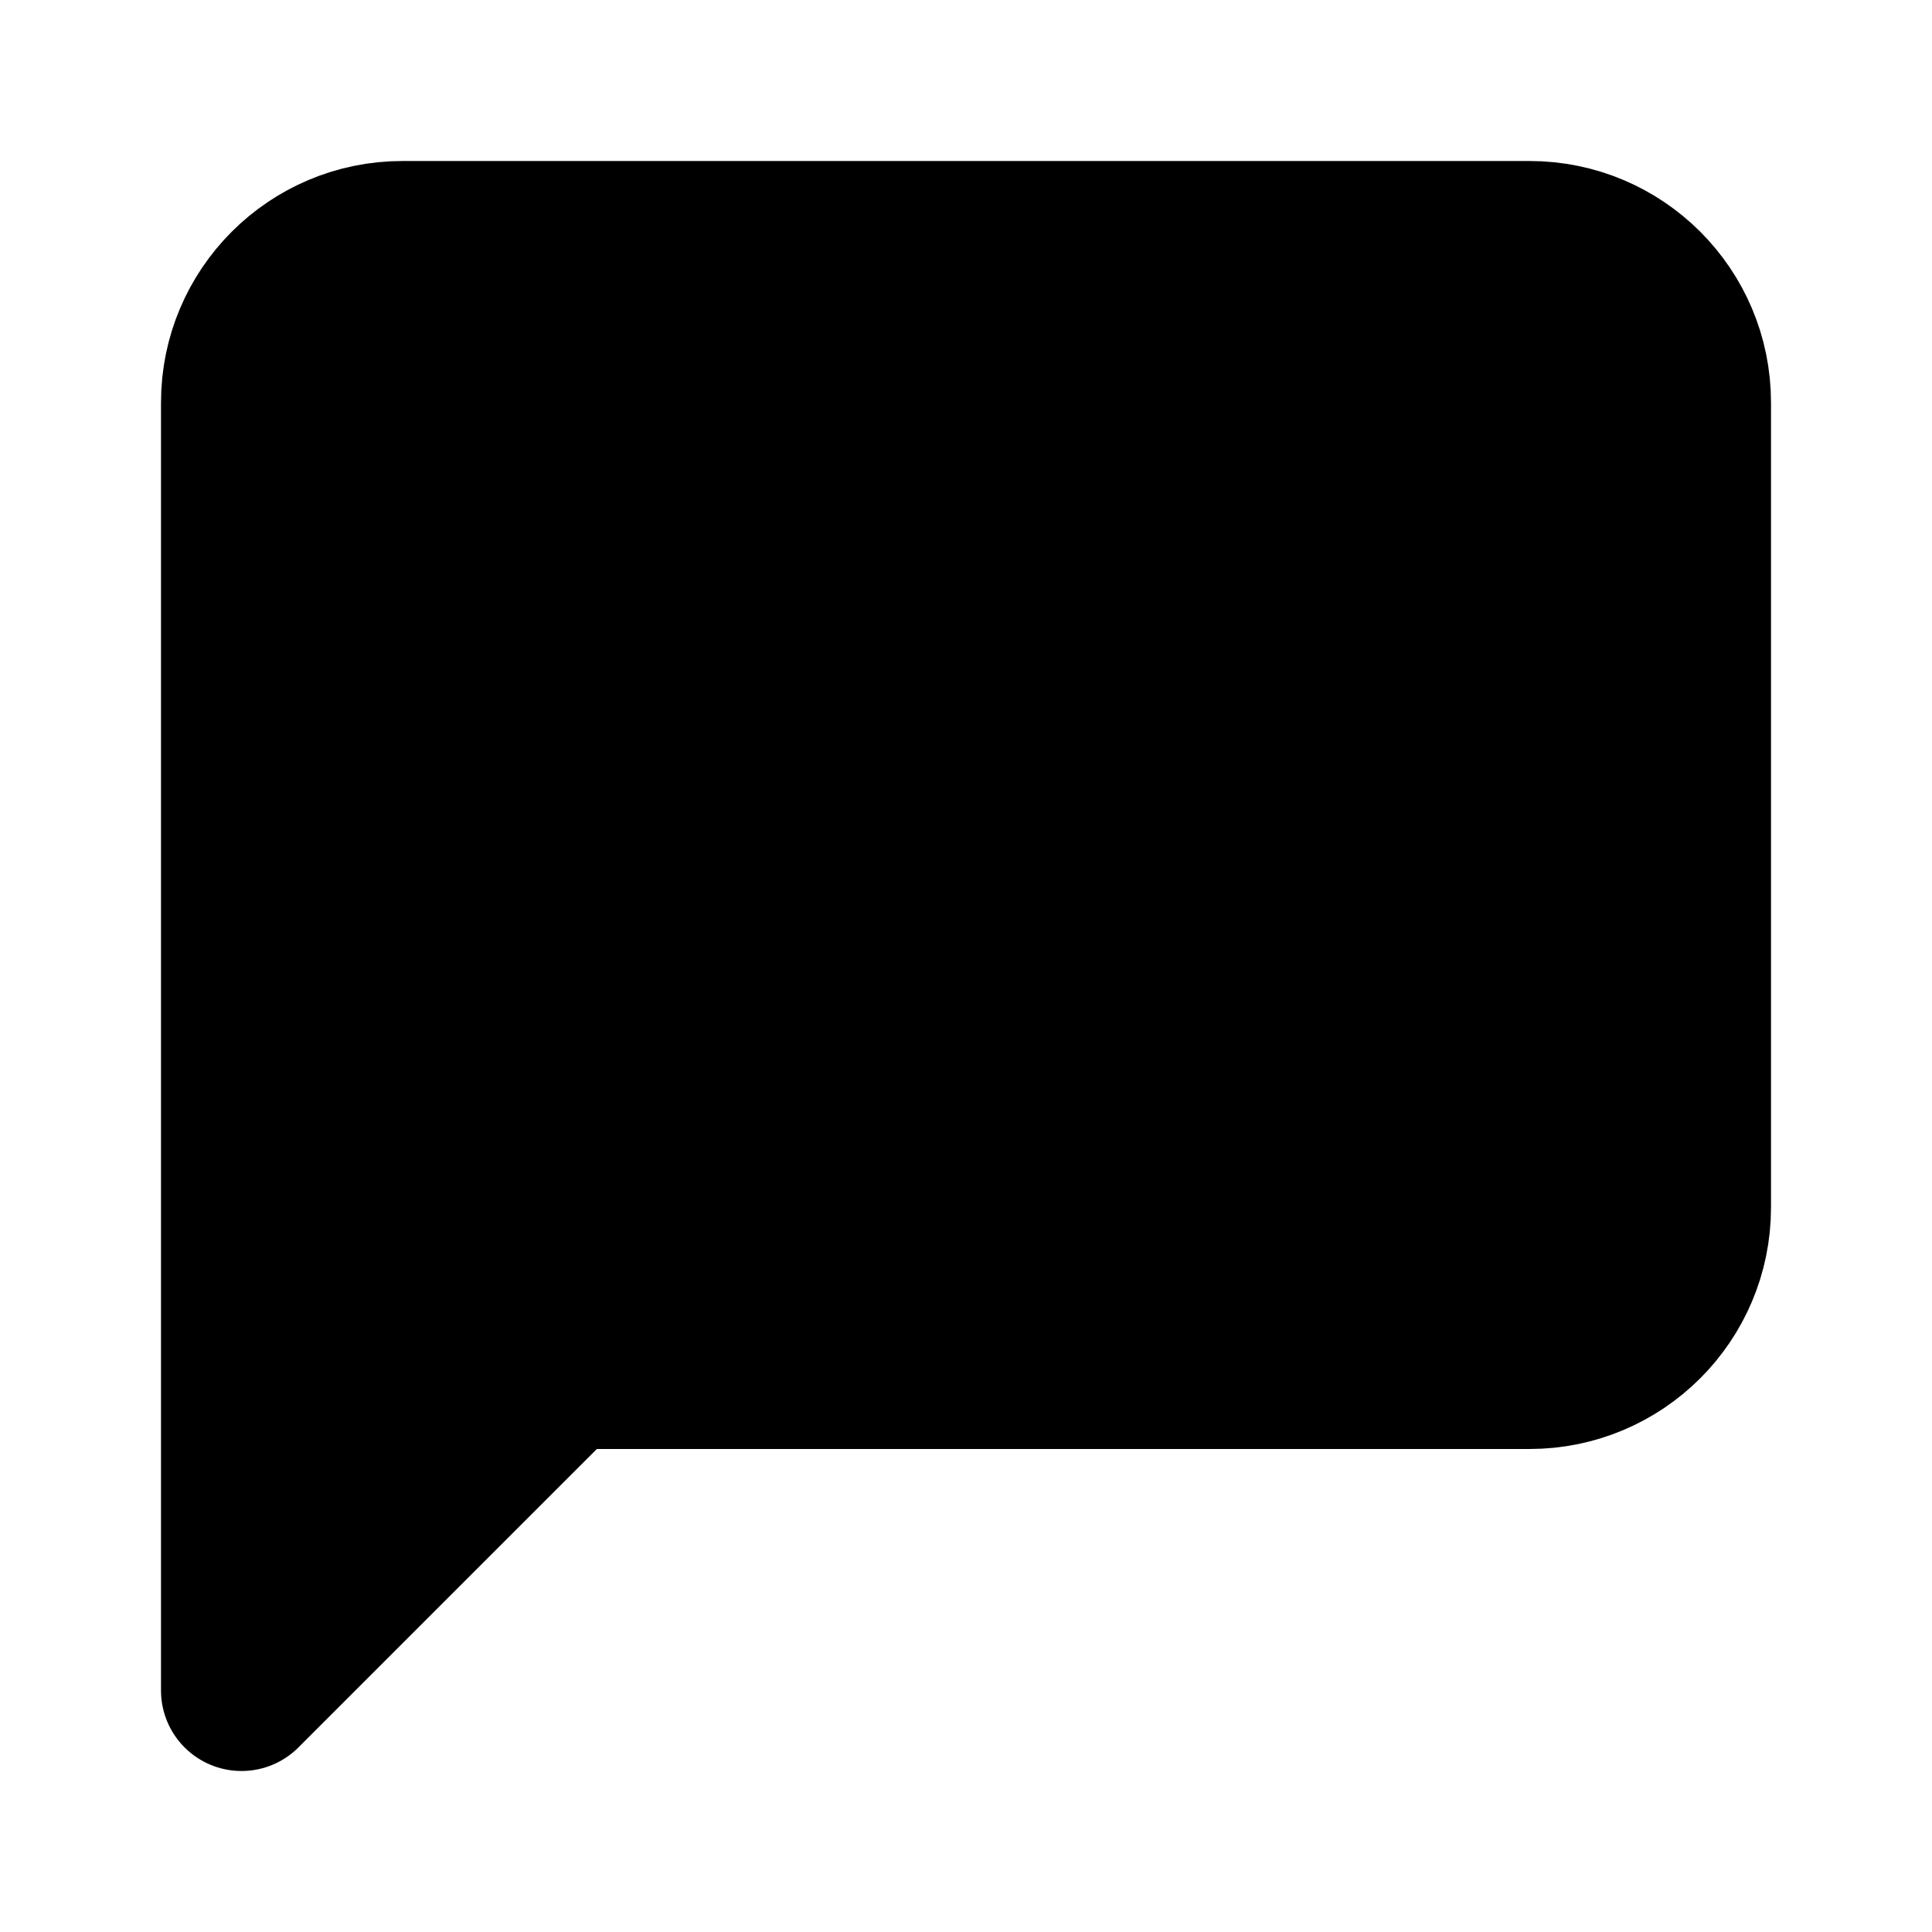
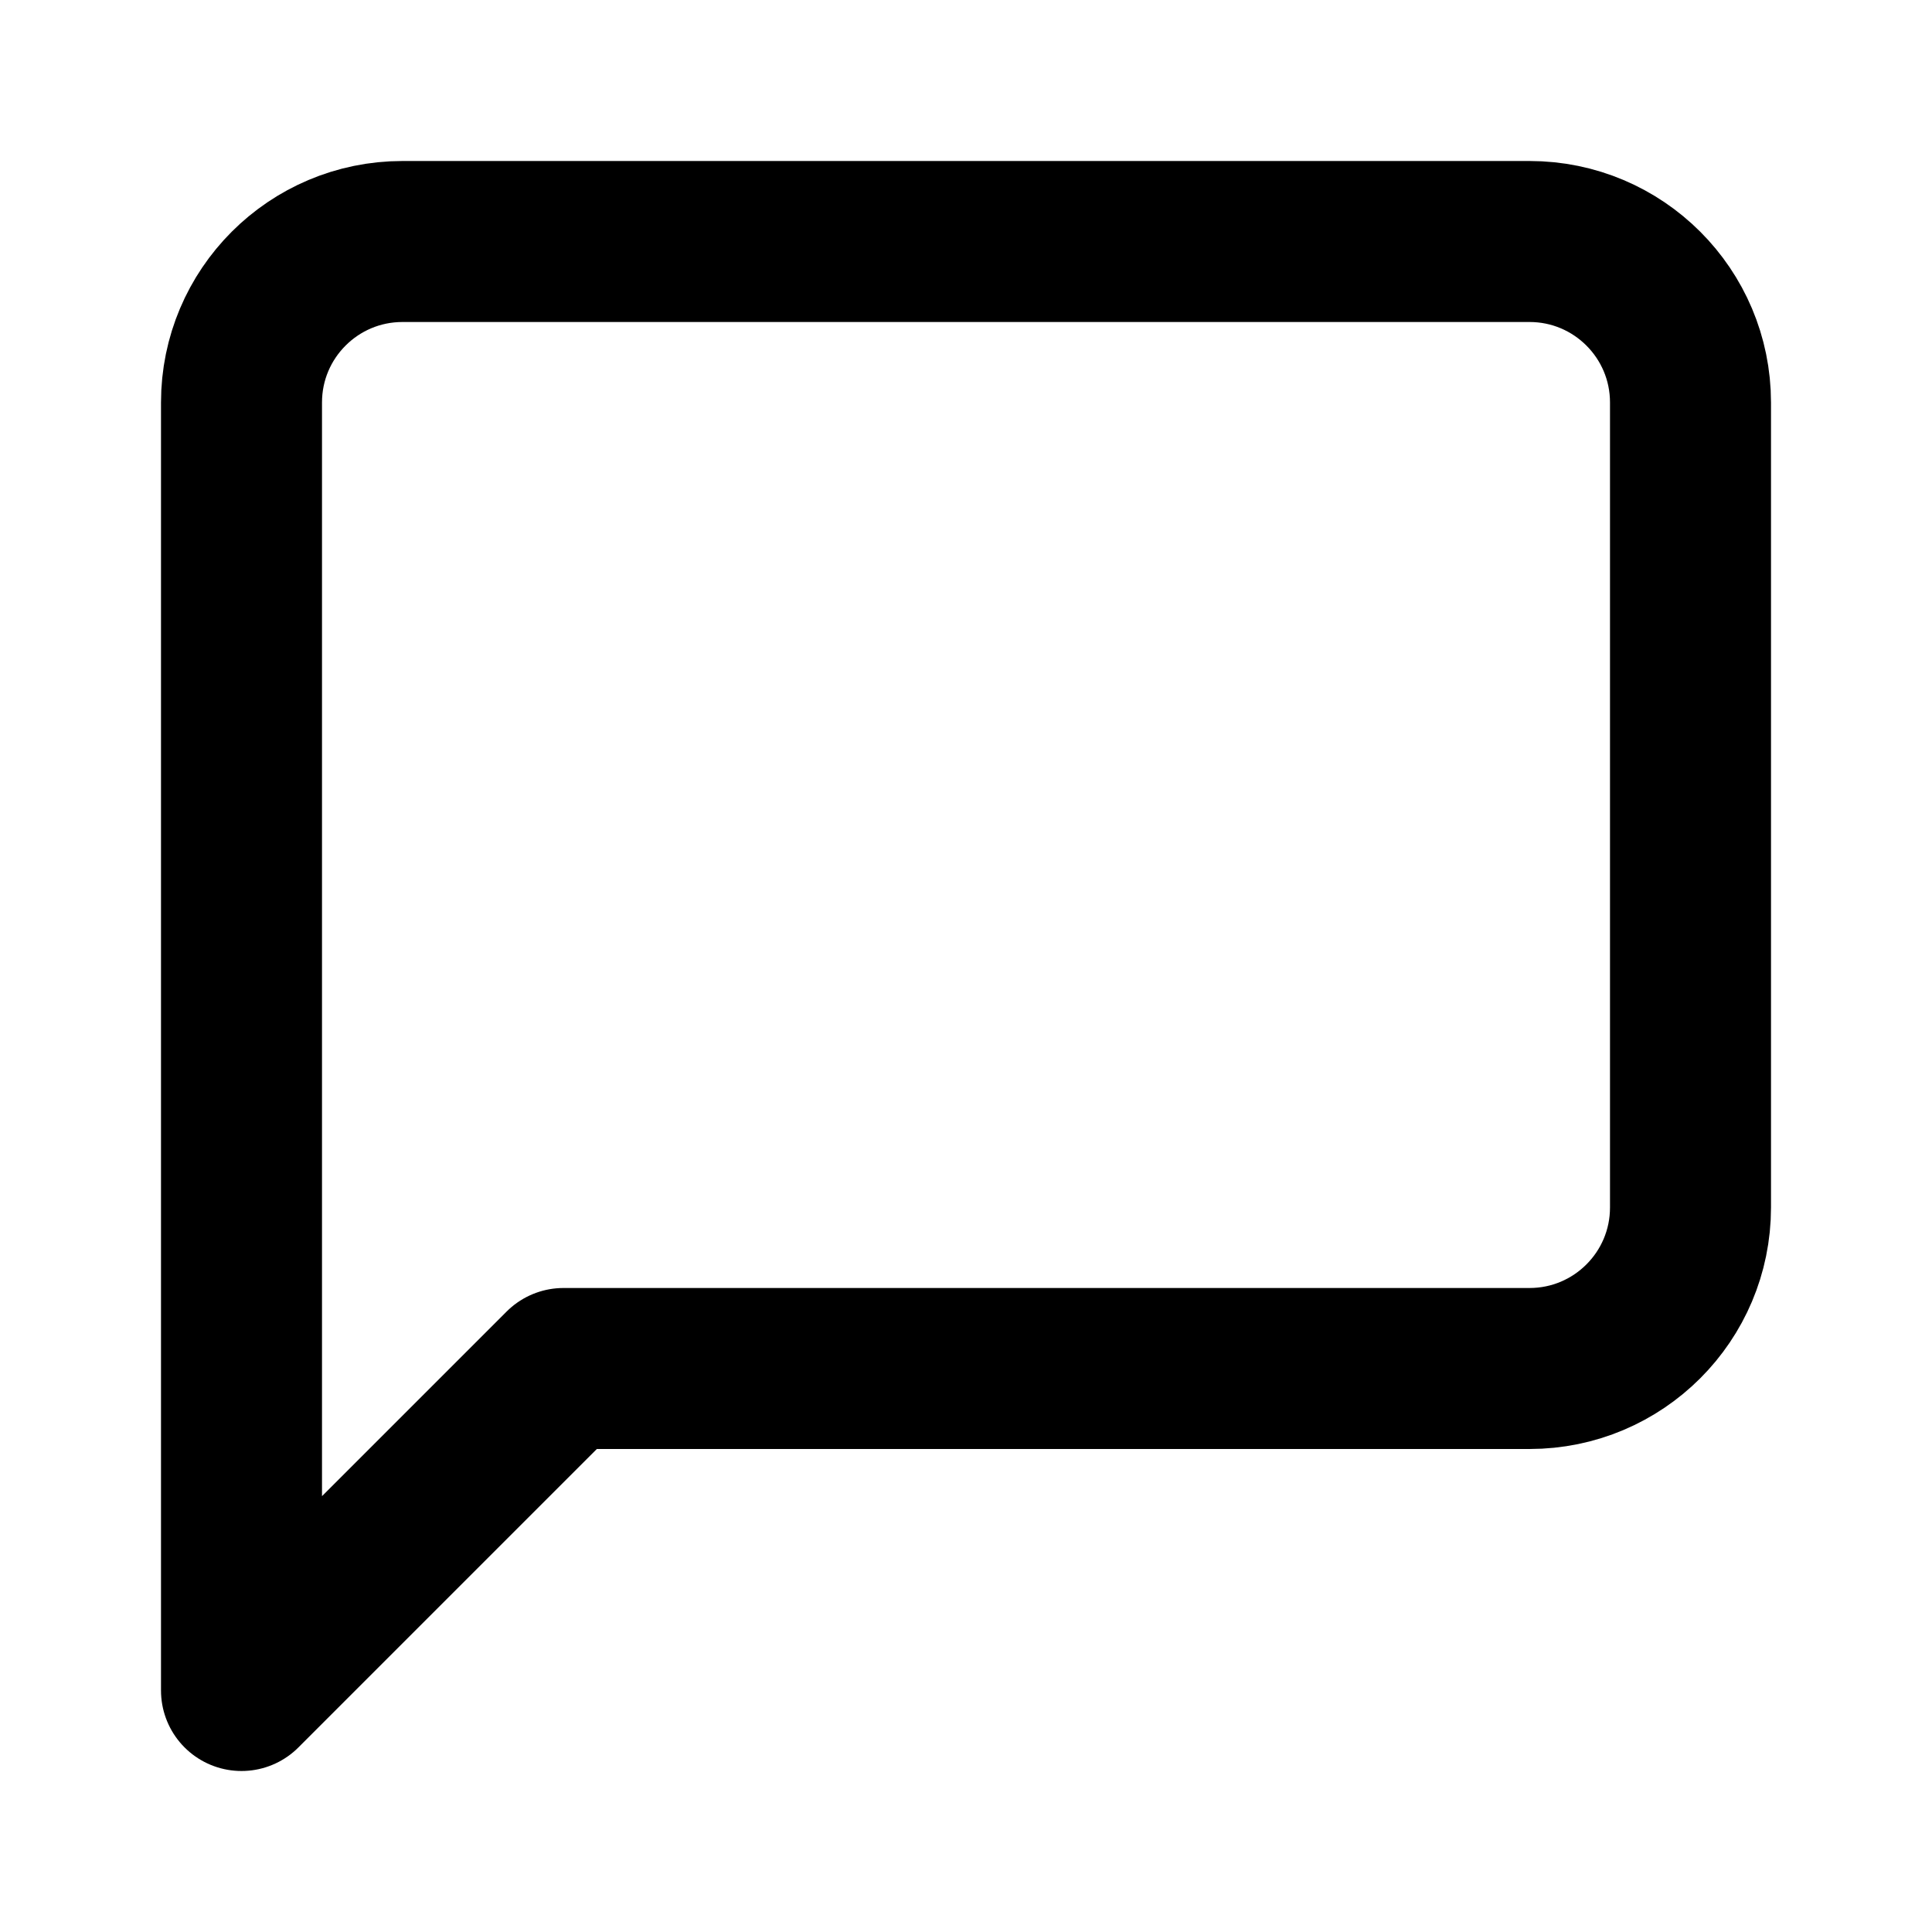
- <svg width="24" height="24" viewBox="0 0 24 24" stroke="currentColor" stroke-width="2" stroke-linecap="round" stroke-linejoin="round" class="feather feather-message-square">
-   <path d="M21 15a2 2 0 0 1-2 2H7l-4 4V5a2 2 0 0 1 2-2h14a2 2 0 0 1 2 2z">
- </path>
+ <svg width="24" height="24" viewBox="0 0 24 24" fill="none" stroke="currentColor" stroke-width="2" stroke-linecap="round" stroke-linejoin="round" class="feather feather-message-square">
+   <path d="M21 15a2 2 0 0 1-2 2H7l-4 4V5a2 2 0 0 1 2-2h14a2 2 0 0 1 2 2z" />
</svg>
